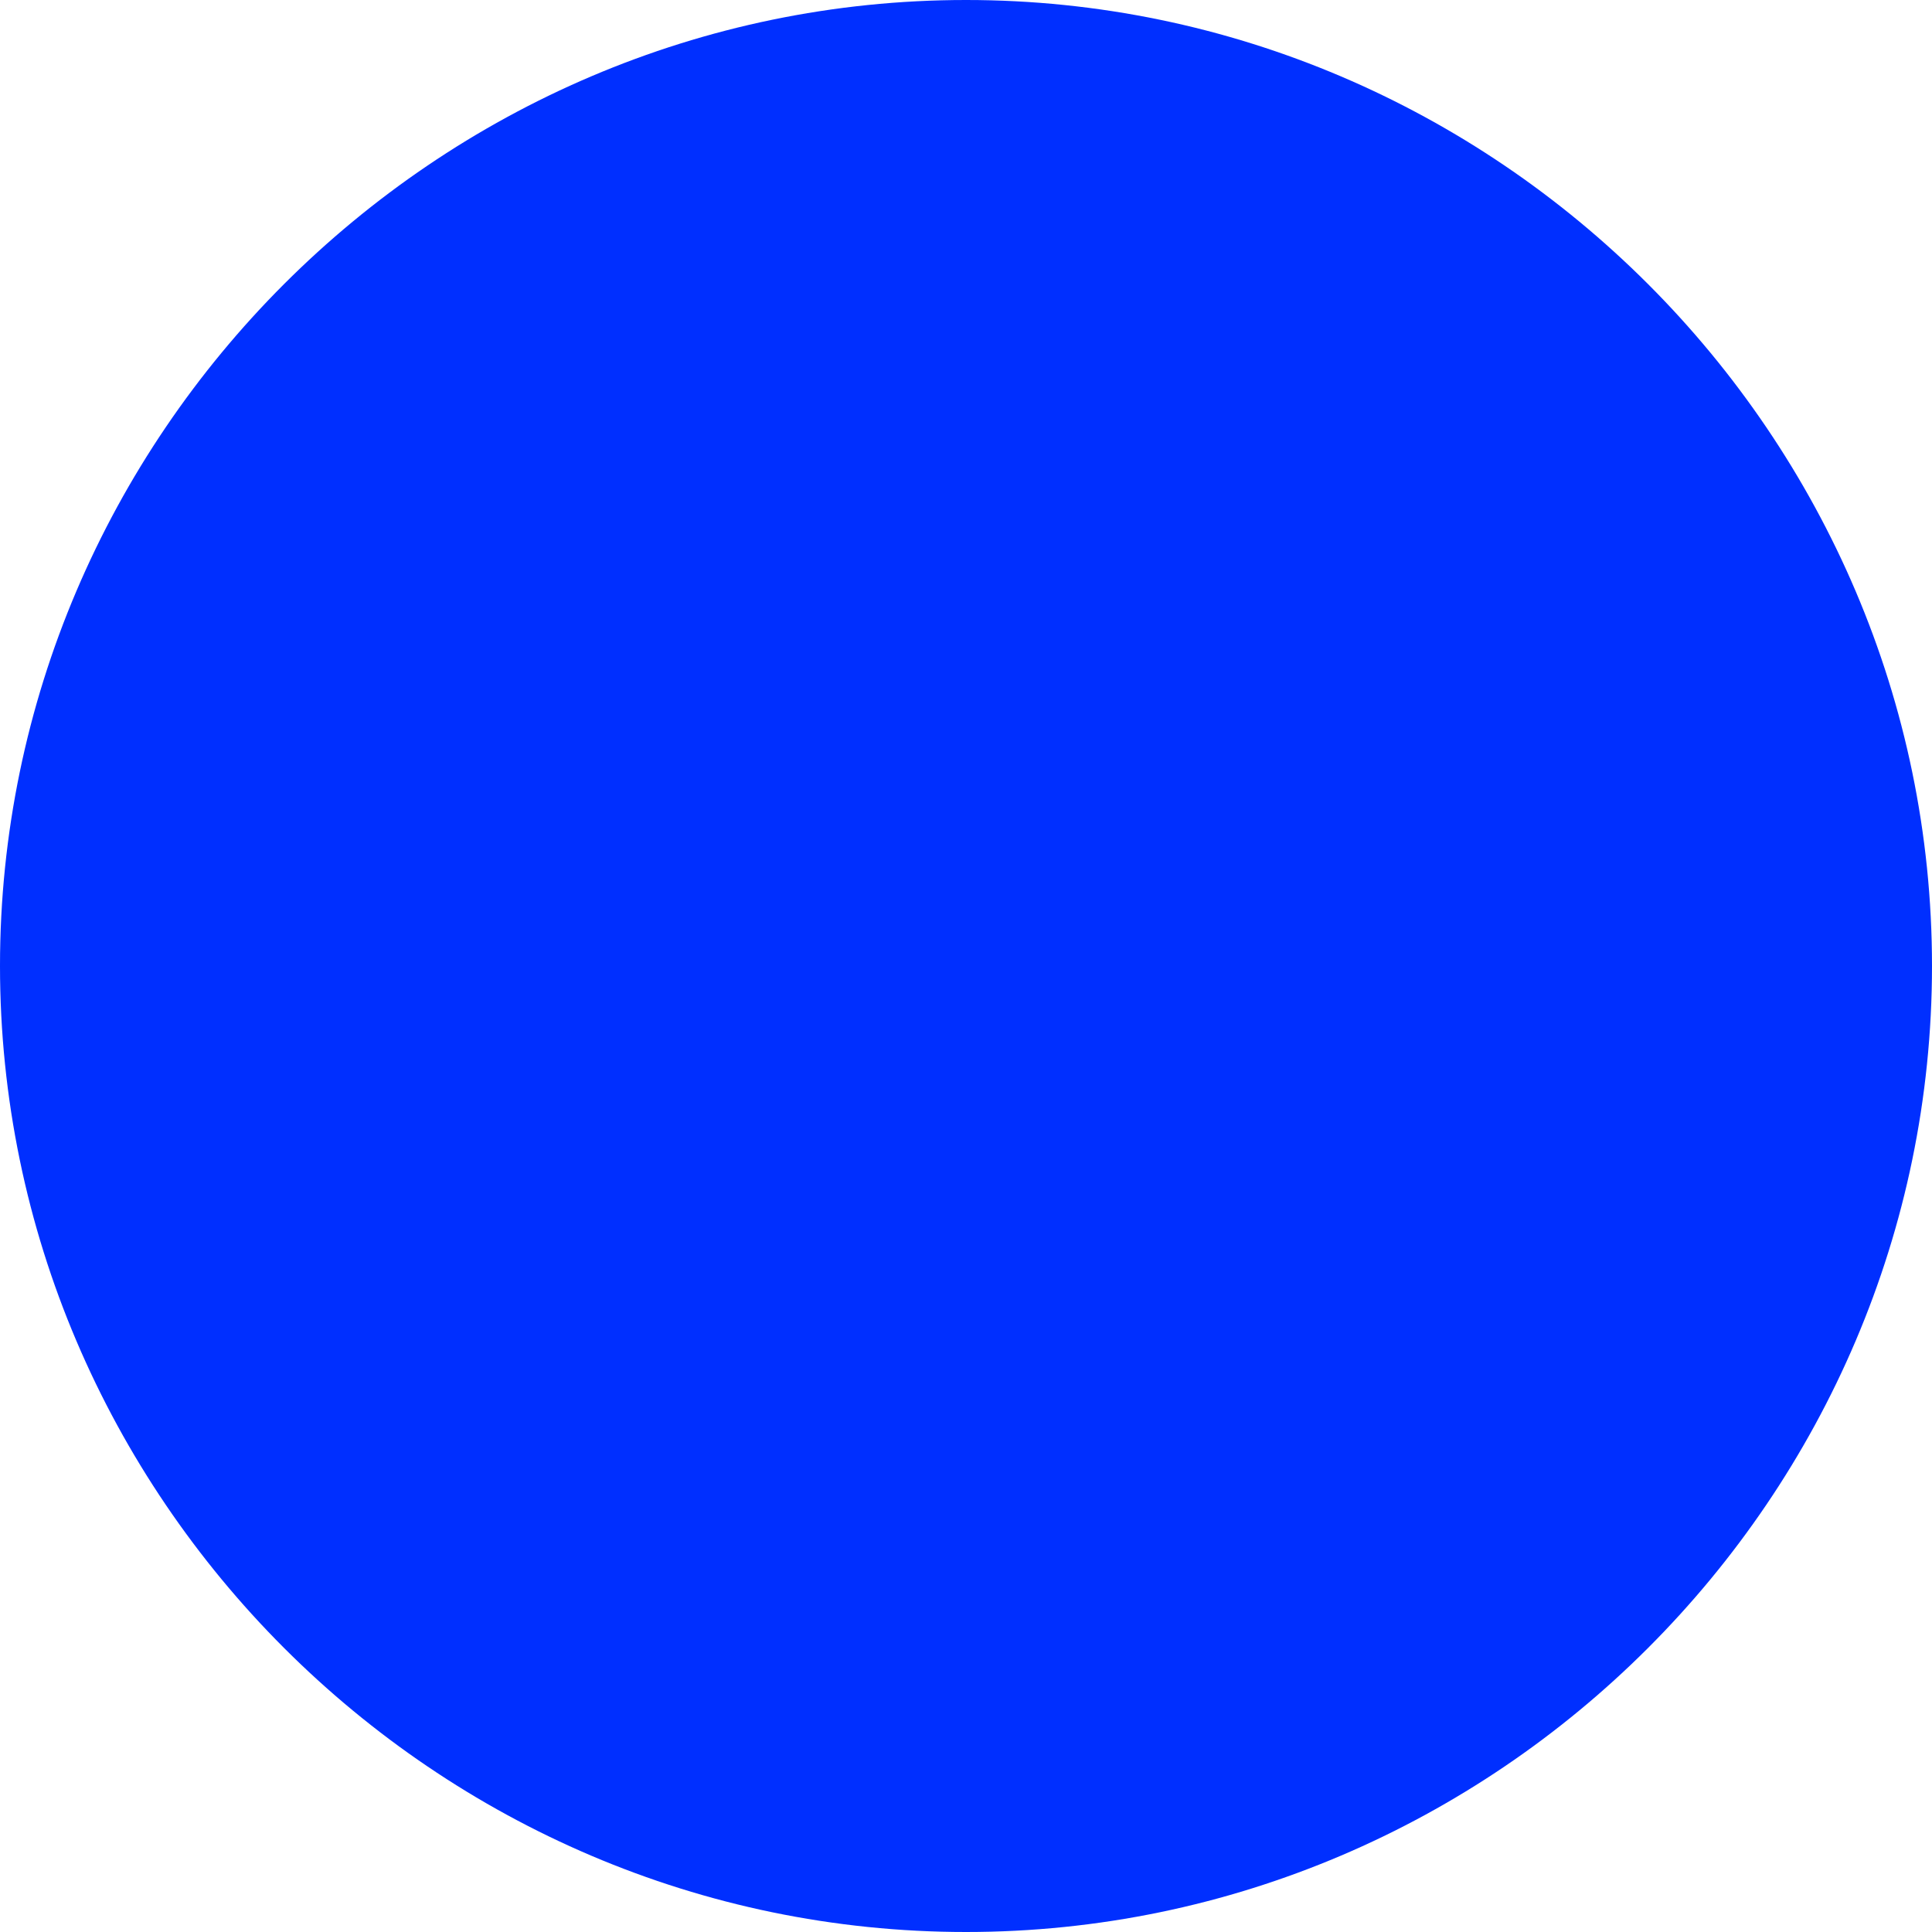
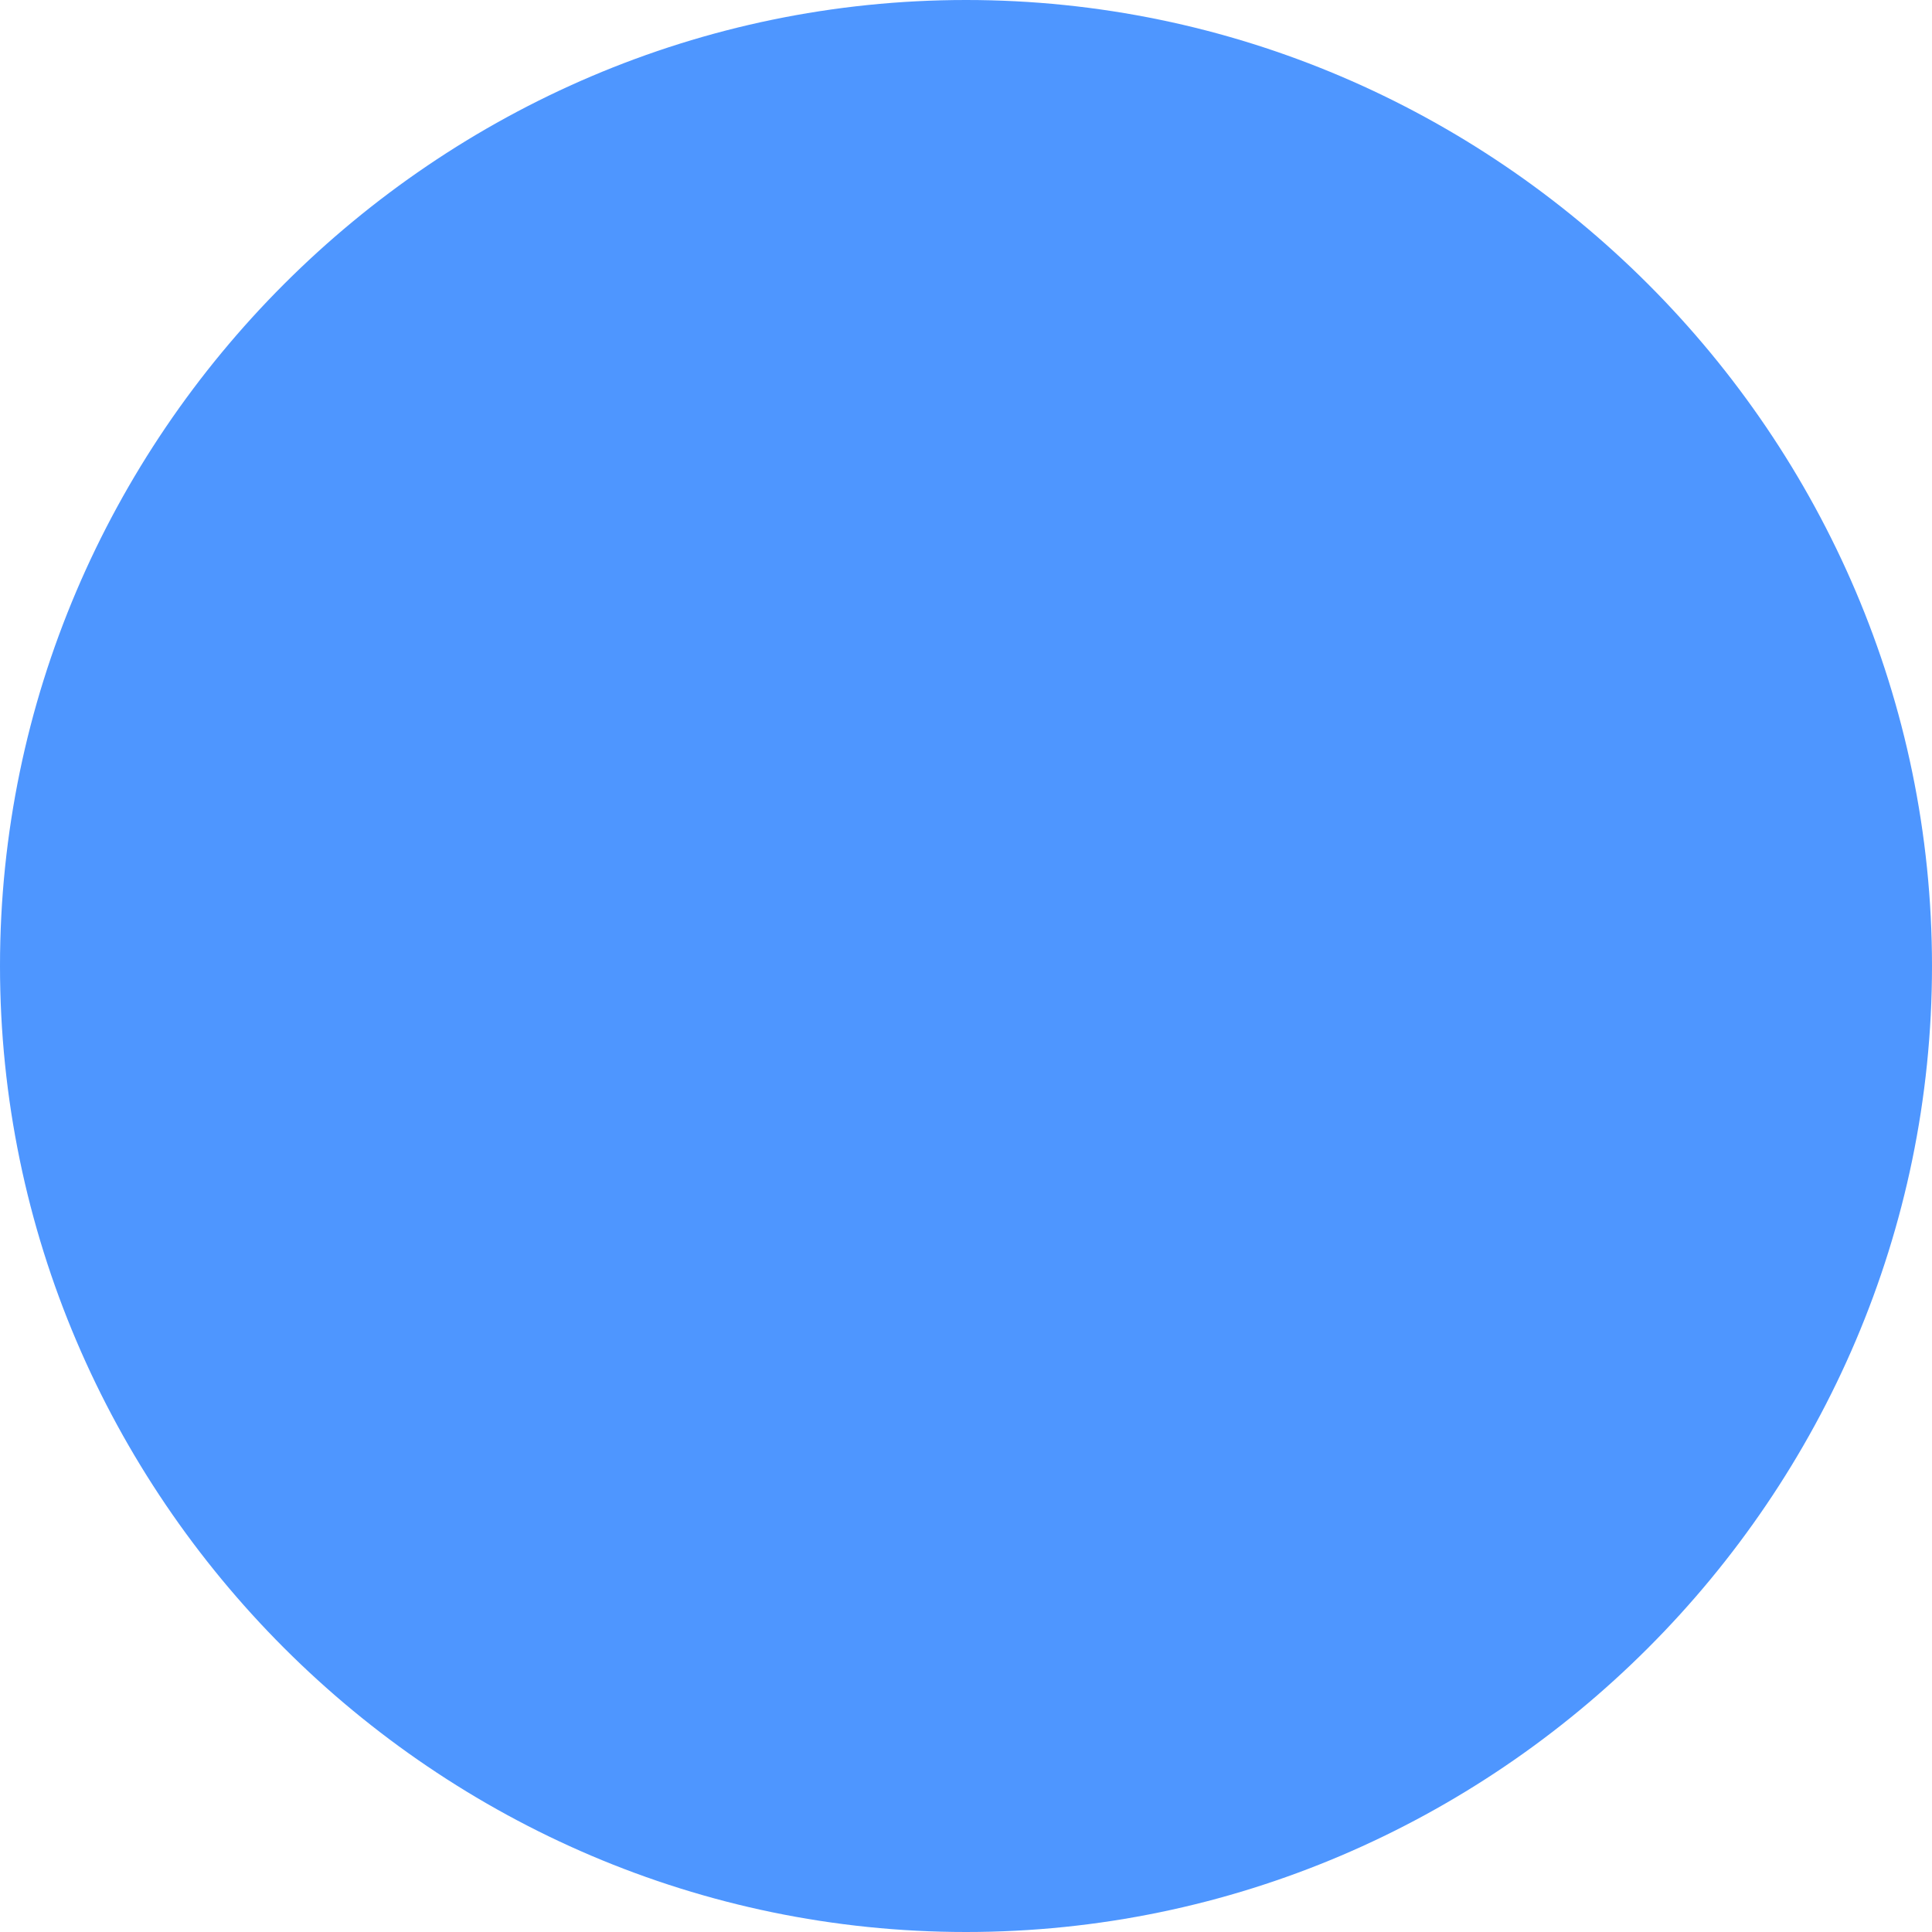
<svg xmlns="http://www.w3.org/2000/svg" version="1.1" id="Capa_1" x="0px" y="0px" viewBox="0 0 29.107 29.107" style="enable-background:new 0 0 29.107 29.107;" xml:space="preserve" width="512px" height="512px" class="">
  <g>
    <g>
      <g id="c147_full_moon">
        <g>
-           <path d="M14.554,0C6.561,0,0,6.562,0,14.552c0,7.996,6.561,14.555,14.554,14.555c7.996,0,14.553-6.559,14.553-14.555     C29.106,6.562,22.55,0,14.554,0z" data-original="#000000" class="active-path" data-old_color="#000000" fill="#002FFF" />
+           <path d="M14.554,0C6.561,0,0,6.562,0,14.552c0,7.996,6.561,14.555,14.554,14.555c7.996,0,14.553-6.559,14.553-14.555     C29.106,6.562,22.55,0,14.554,0z" data-original="#000000" class="active-path" data-old_color="#000000" fill="#3b8bff" fill-opacity="0.9" />
        </g>
      </g>
      <g id="Capa_1_14_">
	</g>
    </g>
  </g>
</svg>
